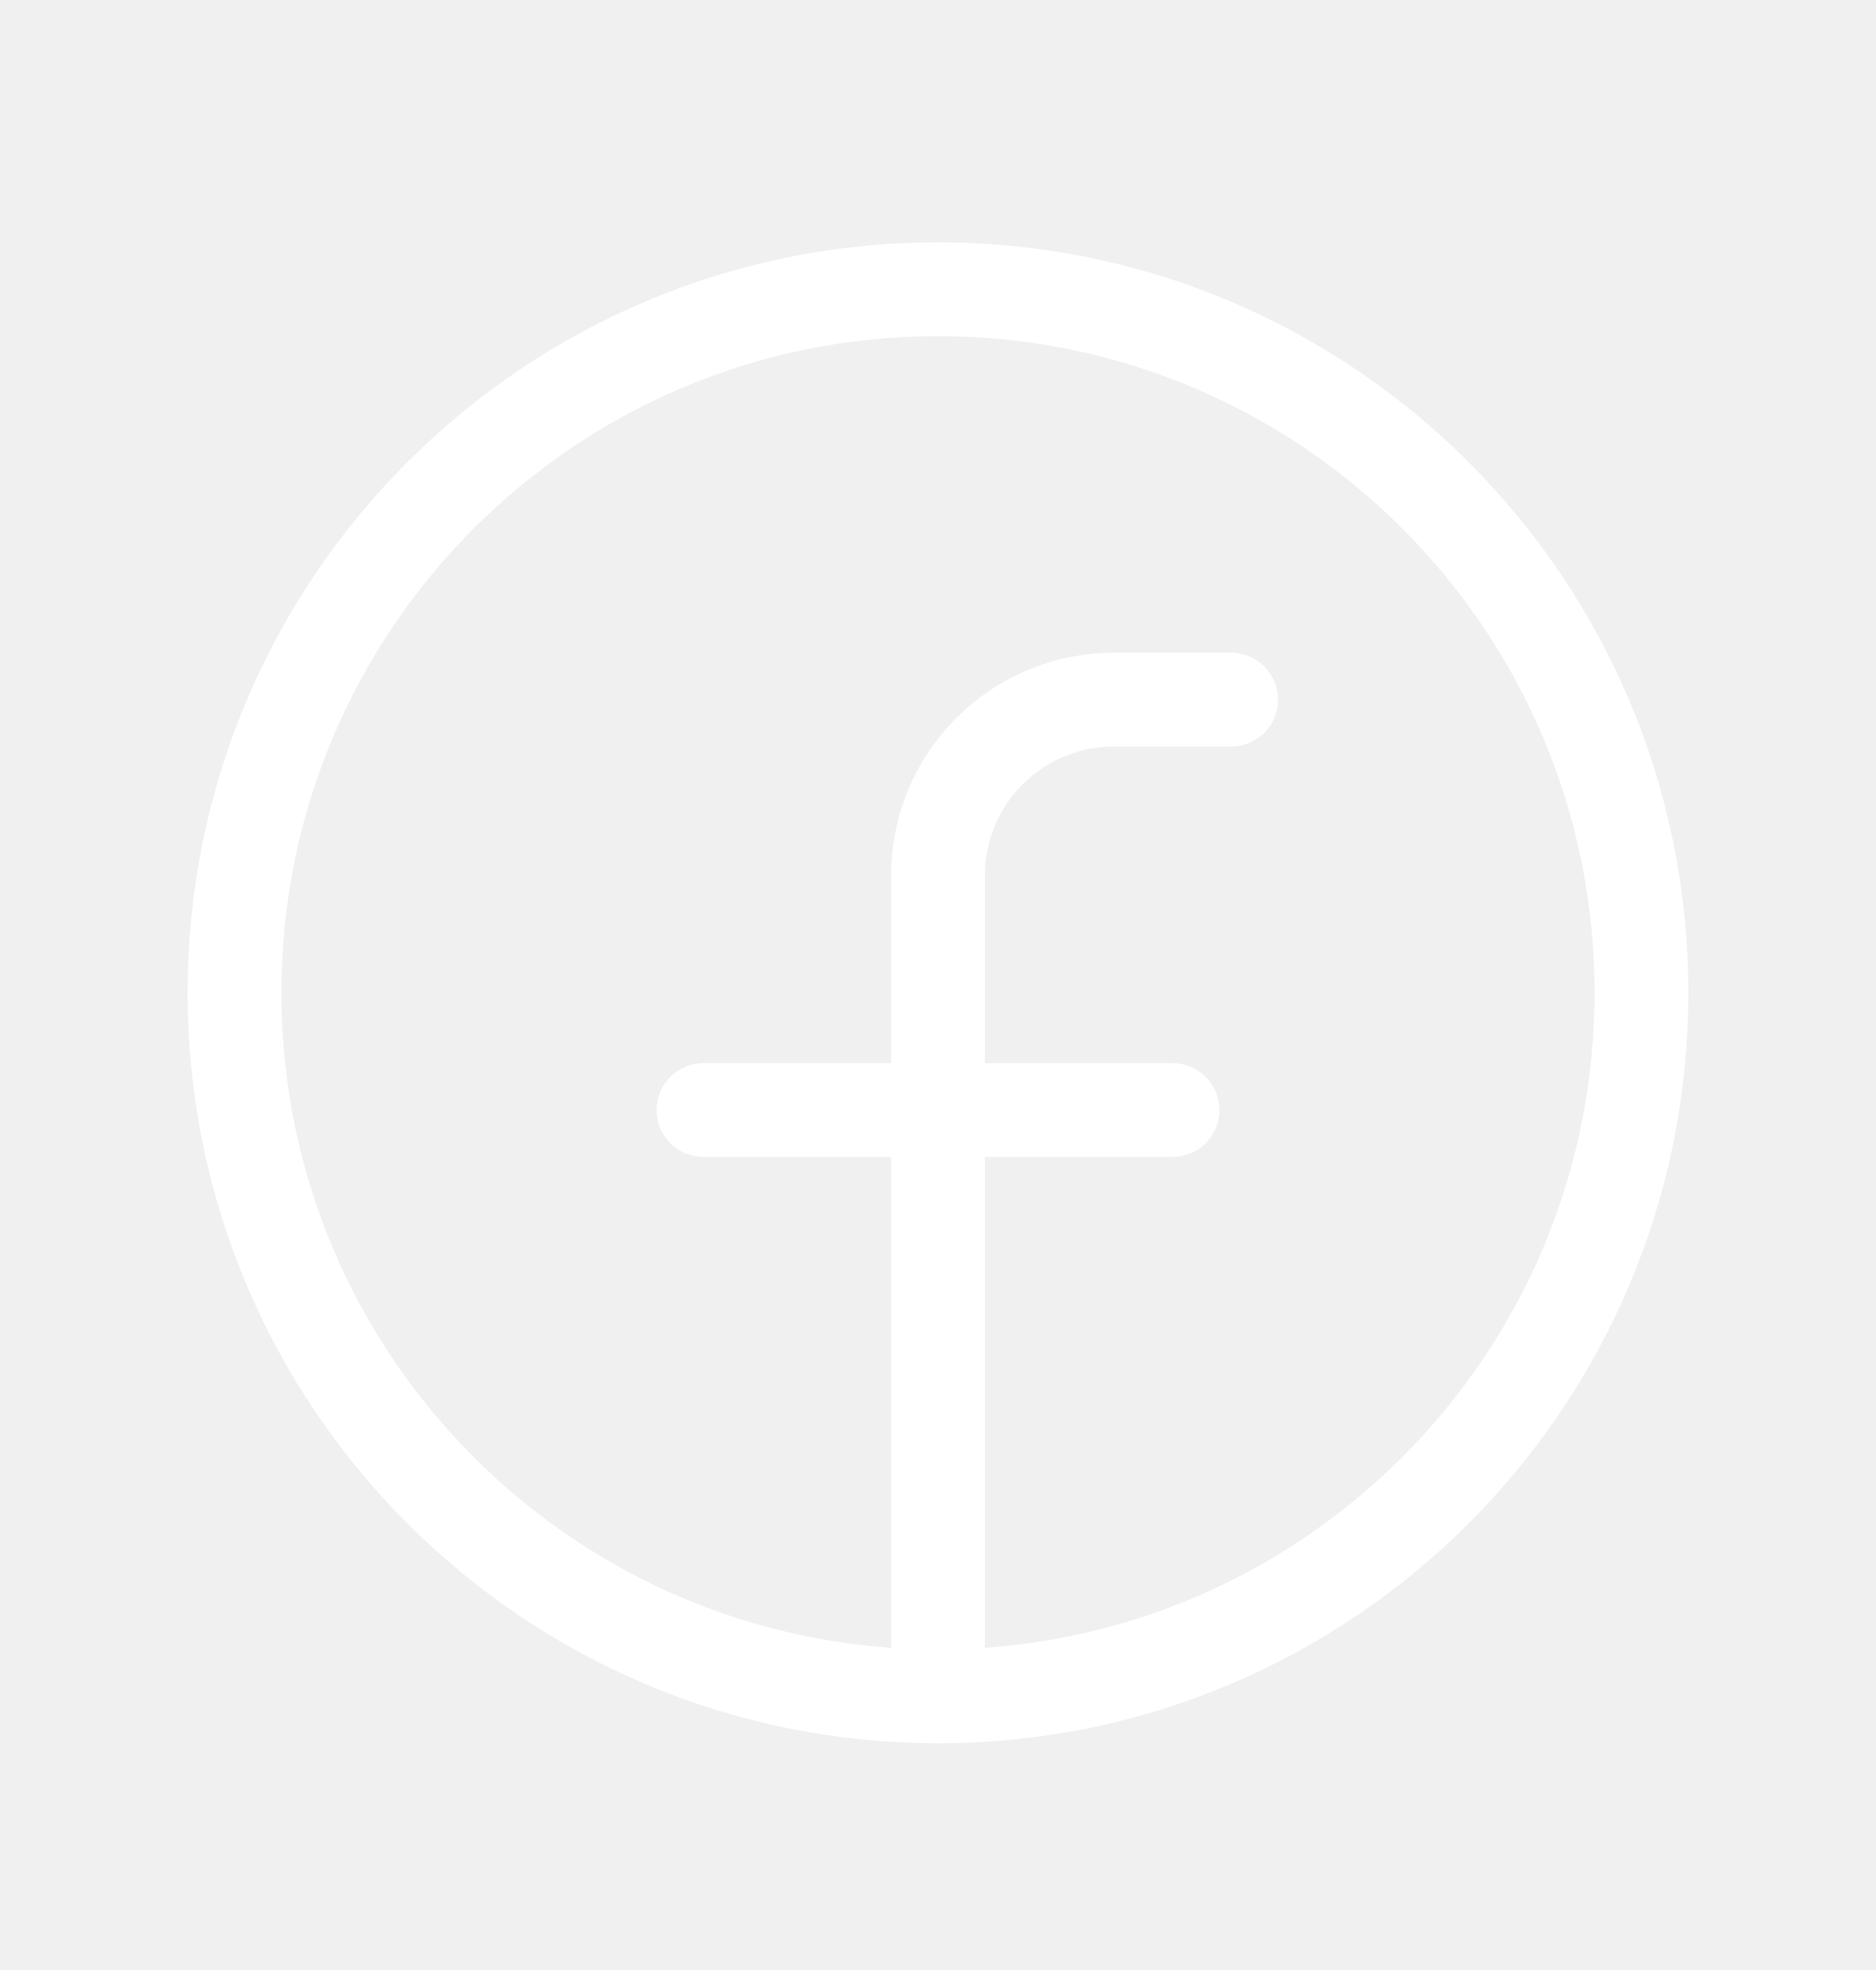
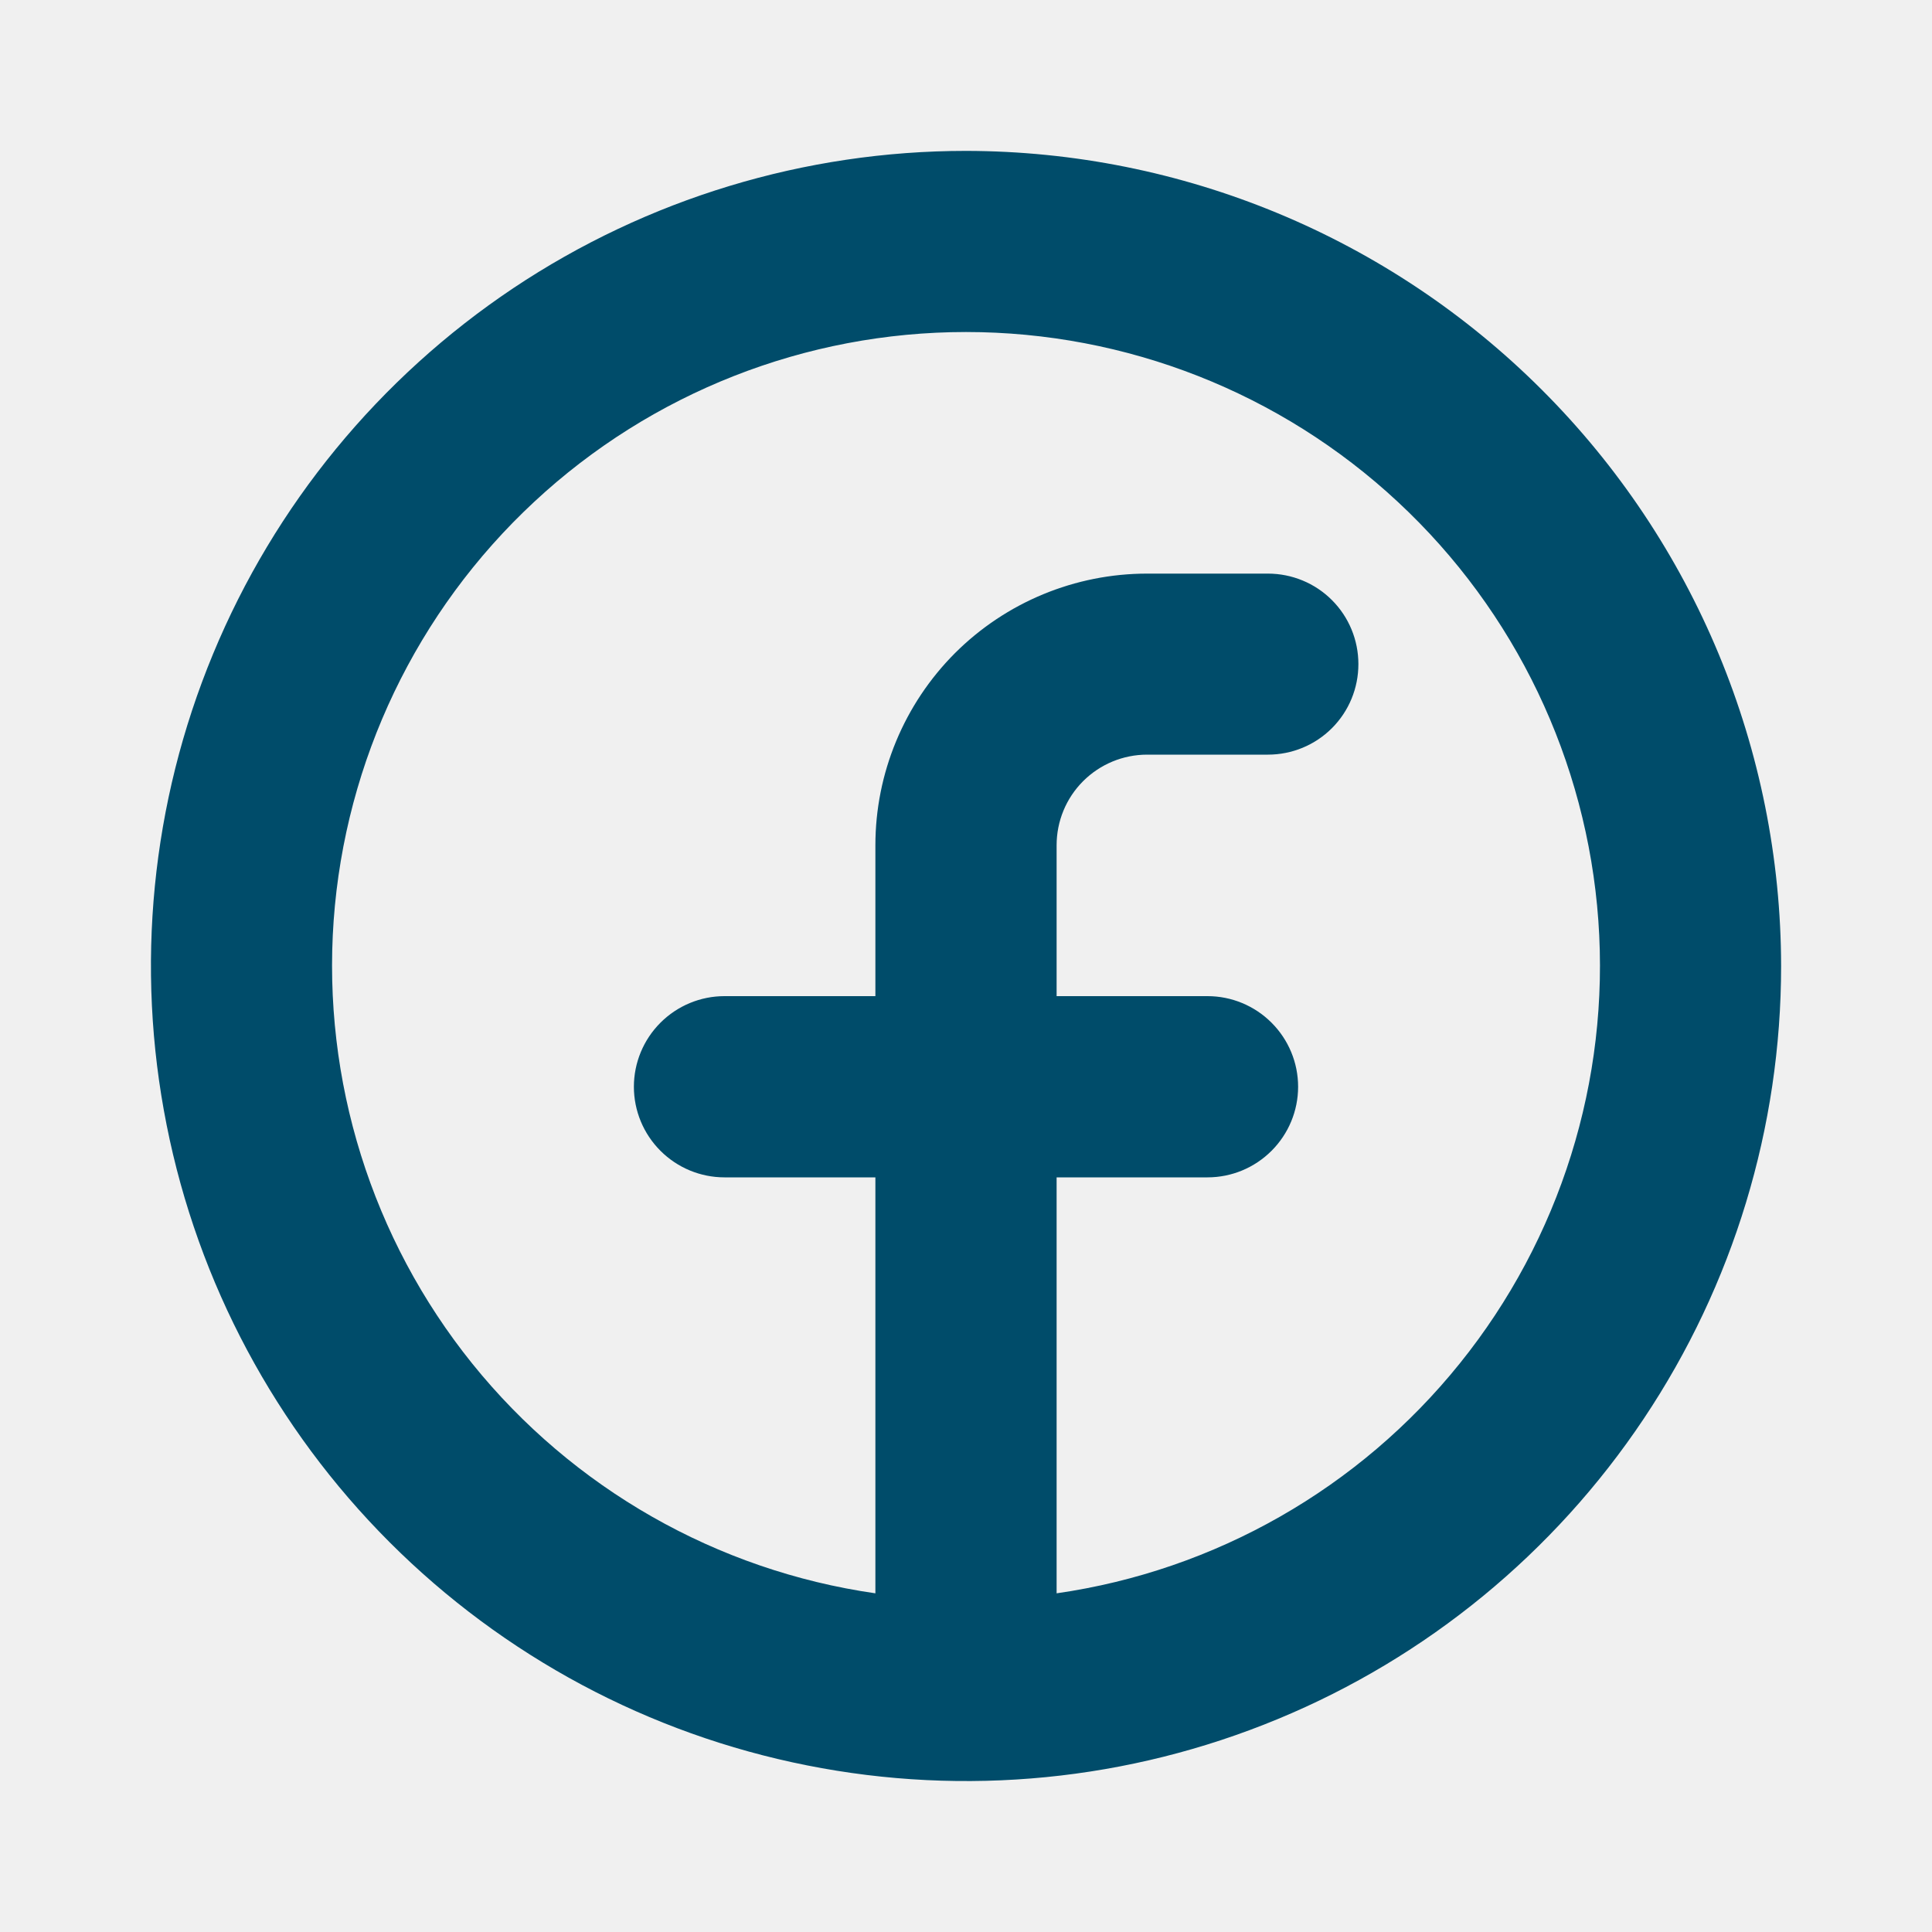
- <svg xmlns="http://www.w3.org/2000/svg" width="20" height="21" viewBox="0 0 20 21" fill="none">
-   <path d="M10 18.083C14.142 18.083 17.5 14.725 17.5 10.583C17.5 6.441 14.142 3.083 10 3.083C5.858 3.083 2.5 6.441 2.5 10.583C2.5 14.725 5.858 18.083 10 18.083Z" stroke="white" stroke-linecap="round" stroke-linejoin="round" />
-   <path d="M13.125 7.458H11.875C11.378 7.458 10.901 7.655 10.549 8.007C10.197 8.358 10 8.835 10 9.333V18.083" stroke="white" stroke-linecap="round" stroke-linejoin="round" />
-   <path d="M7.5 11.833H12.5" stroke="white" stroke-linecap="round" stroke-linejoin="round" />
+ <svg xmlns="http://www.w3.org/2000/svg" width="20" height="20" viewBox="0 0 20 20" fill="none">
+   <path d="M10 1.562C8.331 1.562 6.7 2.057 5.312 2.984C3.925 3.912 2.843 5.229 2.205 6.771C1.566 8.313 1.399 10.009 1.725 11.646C2.05 13.283 2.854 14.786 4.034 15.966C5.214 17.146 6.717 17.95 8.354 18.275C9.991 18.601 11.687 18.434 13.229 17.795C14.771 17.157 16.088 16.075 17.015 14.688C17.943 13.3 18.438 11.669 18.438 10C18.435 7.763 17.545 5.618 15.963 4.037C14.382 2.455 12.237 1.565 10 1.562ZM10.938 16.494V12.188H12.5C12.749 12.188 12.987 12.089 13.163 11.913C13.339 11.737 13.438 11.499 13.438 11.25C13.438 11.001 13.339 10.763 13.163 10.587C12.987 10.411 12.749 10.312 12.5 10.312H10.938V8.75C10.938 8.501 11.036 8.263 11.212 8.087C11.388 7.911 11.626 7.812 11.875 7.812H13.125C13.374 7.812 13.612 7.714 13.788 7.538C13.964 7.362 14.062 7.124 14.062 6.875C14.062 6.626 13.964 6.388 13.788 6.212C13.612 6.036 13.374 5.938 13.125 5.938H11.875C11.129 5.938 10.414 6.234 9.886 6.761C9.359 7.289 9.062 8.004 9.062 8.75V10.312H7.5C7.251 10.312 7.013 10.411 6.837 10.587C6.661 10.763 6.562 11.001 6.562 11.25C6.562 11.499 6.661 11.737 6.837 11.913C7.013 12.089 7.251 12.188 7.5 12.188H9.062V16.494C7.42 16.258 5.929 15.407 4.888 14.115C3.848 12.823 3.336 11.184 3.454 9.529C3.573 7.875 4.314 6.326 5.529 5.196C6.743 4.065 8.341 3.437 10 3.437C11.659 3.437 13.257 4.065 14.471 5.196C15.686 6.326 16.427 7.875 16.546 9.529C16.665 11.184 16.152 12.823 15.111 14.115C14.071 15.407 12.58 16.258 10.938 16.494Z" fill="#004C6A" />
</svg>
